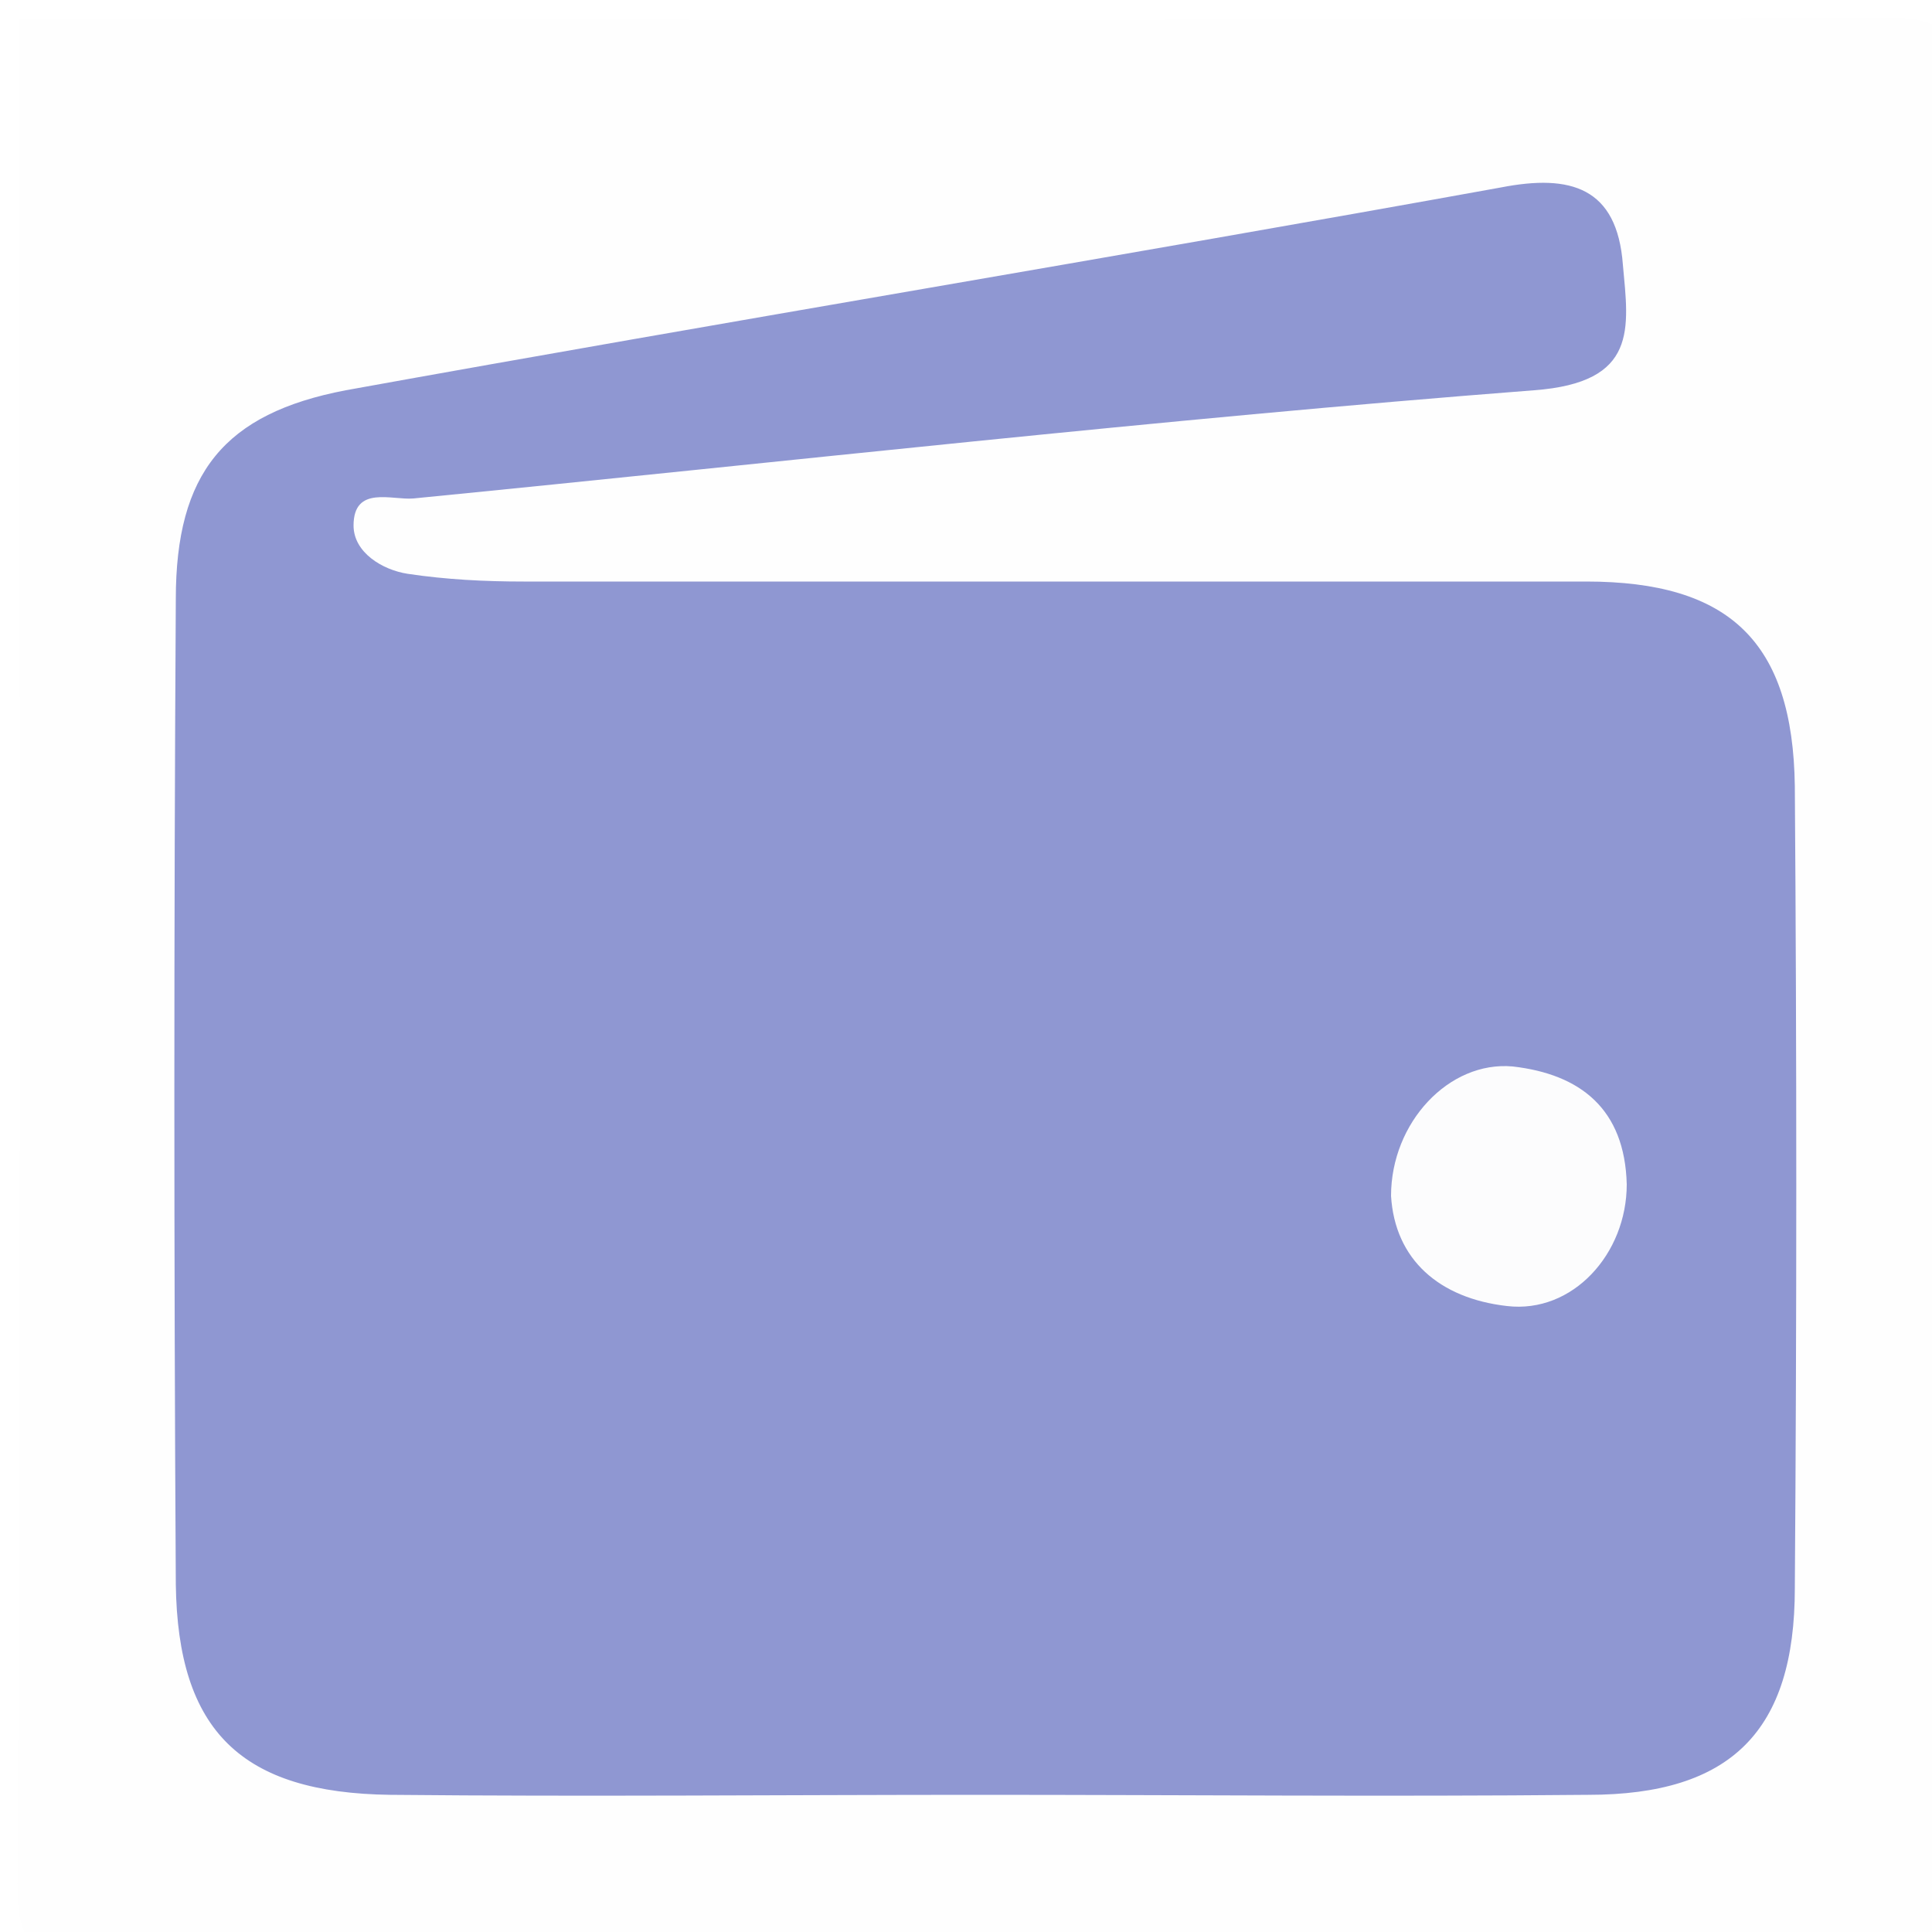
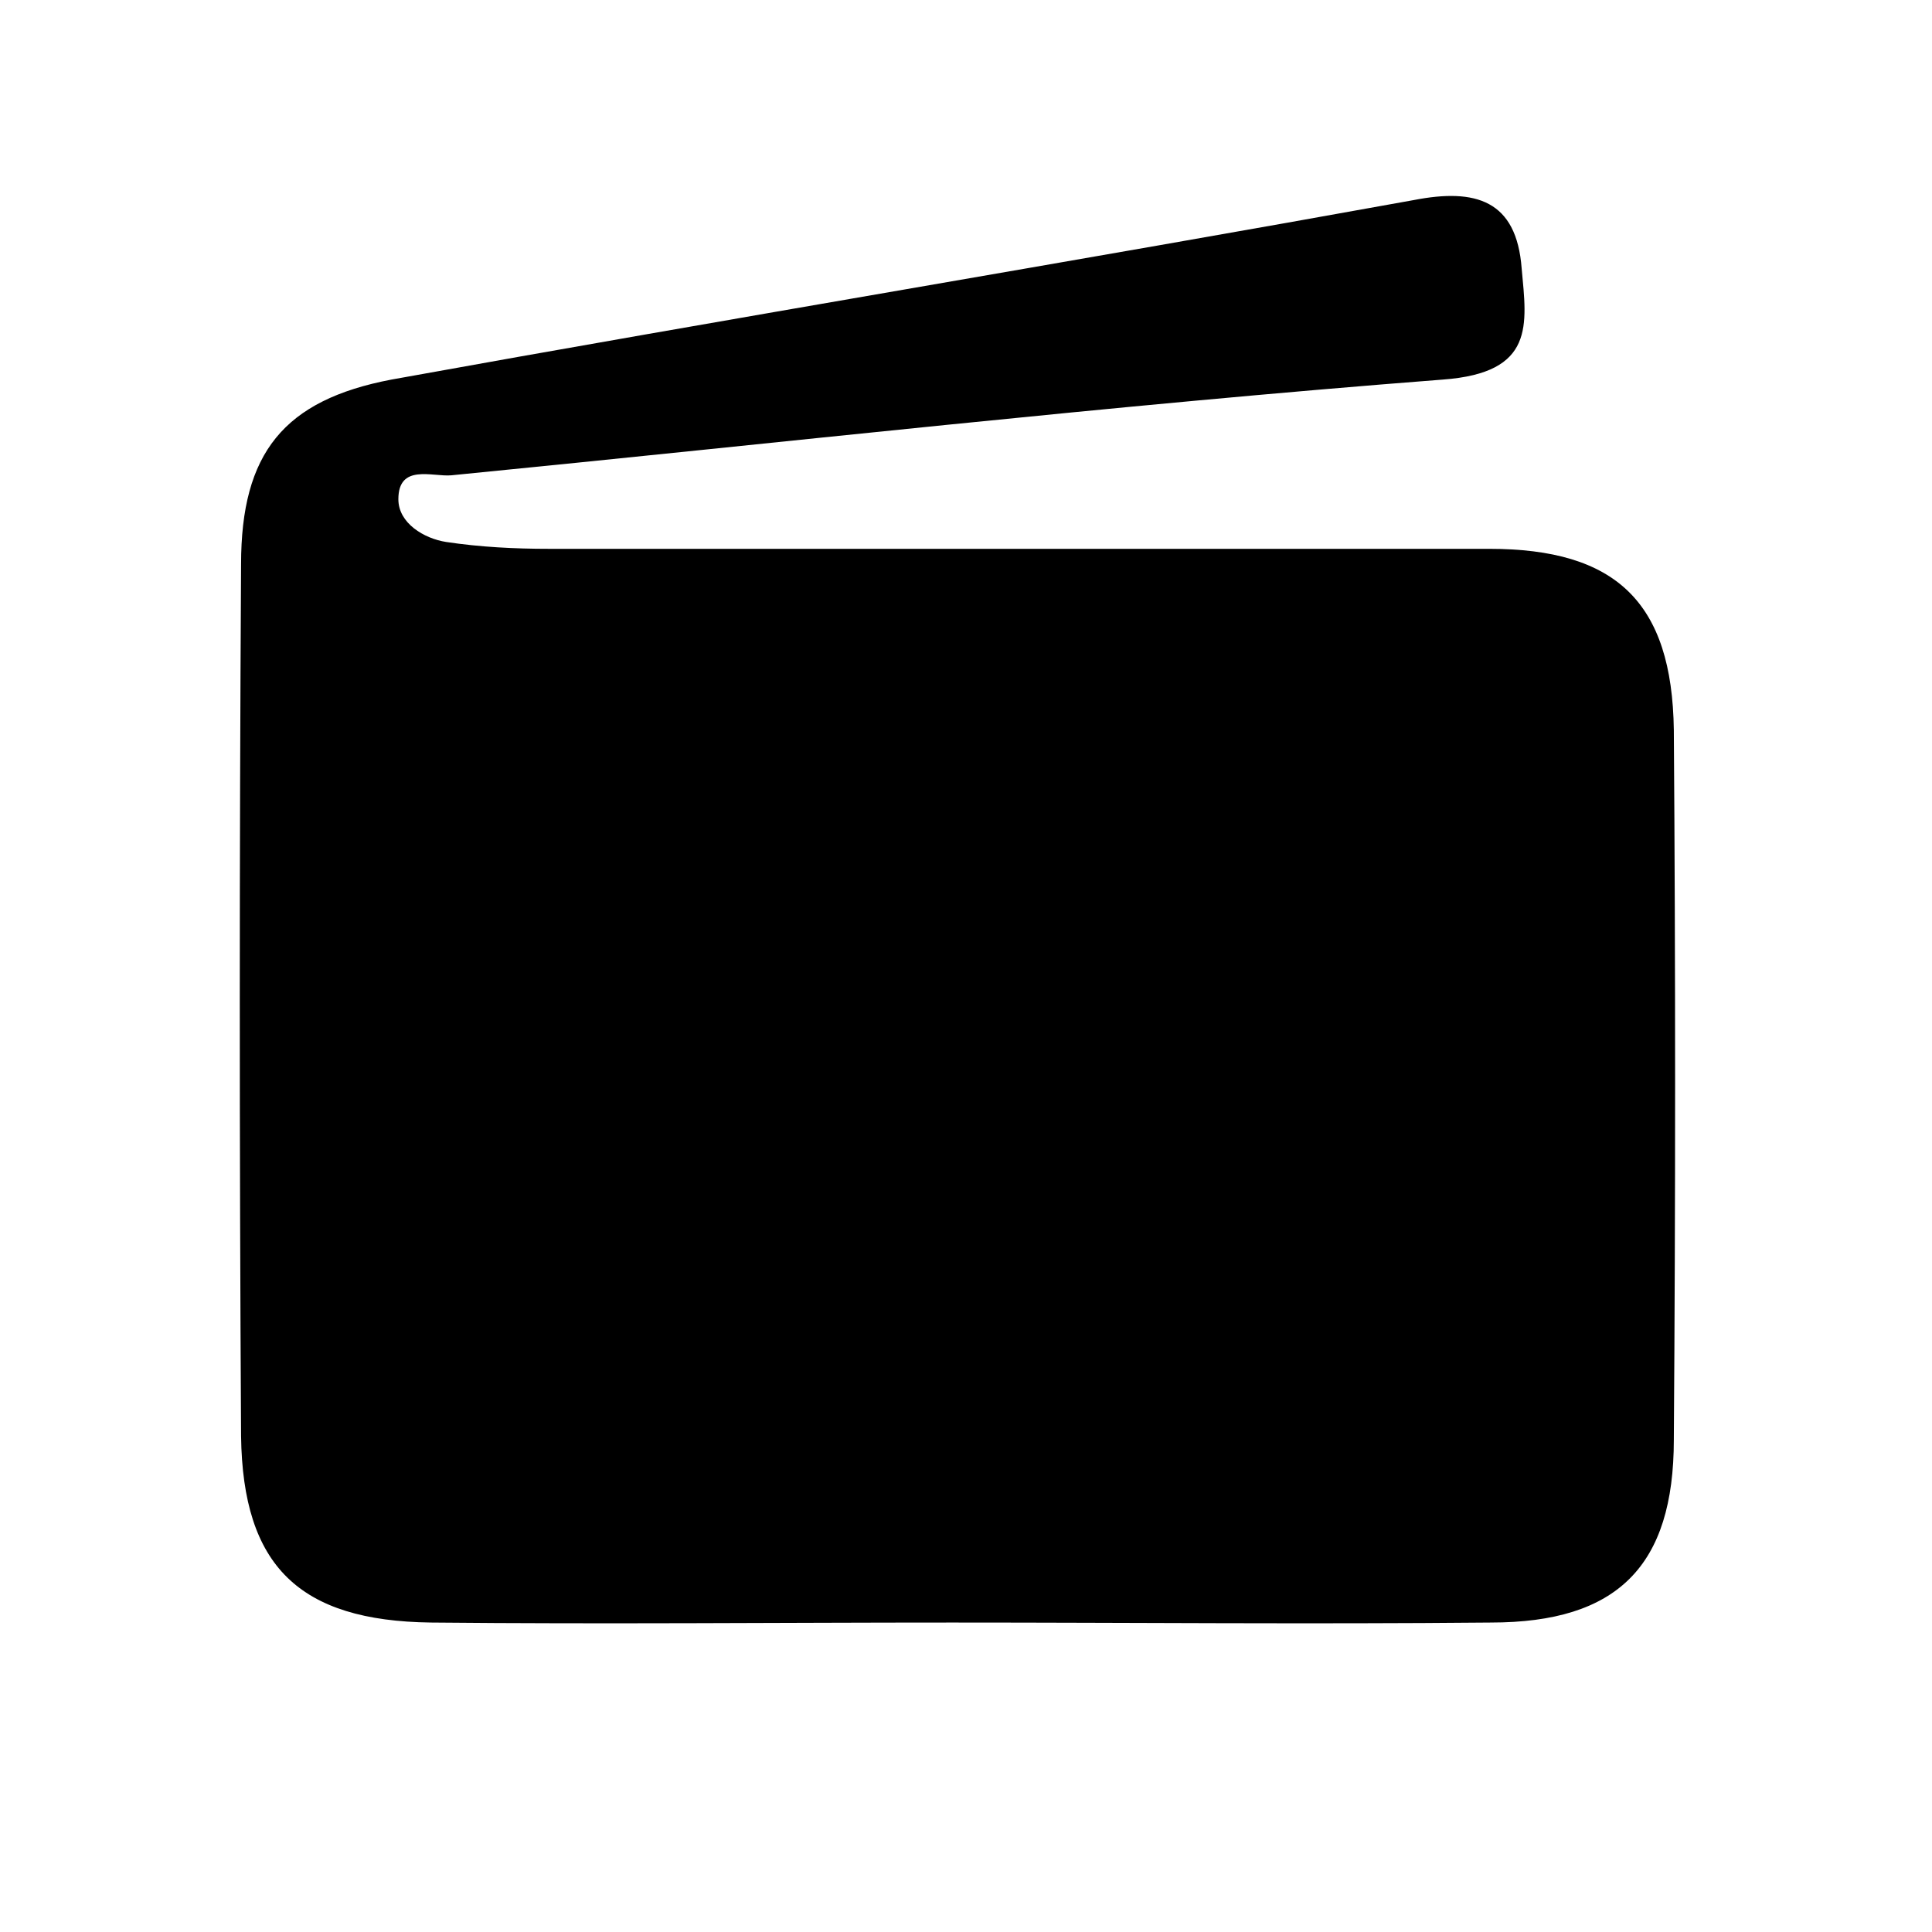
- <svg xmlns="http://www.w3.org/2000/svg" version="1.1" id="Layer_1" x="0px" y="0px" viewBox="0 0 100 100" style="enable-background:new 0 0 100 100;" xml:space="preserve">
+ <svg xmlns="http://www.w3.org/2000/svg" version="1.1" id="Layer_1" x="0px" y="0px" viewBox="-5 -2 113 113" style="enable-background:new -5 -2 113 113;" xml:space="preserve">
  <style type="text/css">
- 	.st0{fill:#FEFEFE;}
- 	.st1{fill:#8F97D2;}
- 	.st2{fill:#FCFCFD;}
+ 	.st1_wallet{fill:currentColor;}
</style>
  <g>
    <g>
-       <path class="st0" d="M1,1c32.2,0,64.3,0.1,96.5-0.1c3,0,3.6,0.6,3.6,3.6c-0.1,31-0.1,62,0,93c0,3-0.6,3.6-3.6,3.6    c-31-0.1-62-0.1-93,0c-3,0-3.6-0.6-3.6-3.6C1.1,65.3,1,33.2,1,1z" />
-       <path class="st1" d="M50.7,92.9c-10.2,0-20.3,0.1-30.5,0c-7.7-0.1-11-3.3-11.1-10.9c-0.1-17-0.1-34,0-51c0-6.5,2.5-9.6,8.8-10.8    c19.9-3.6,39.9-6.9,59.8-10.5c3.6-0.7,6,0,6.3,4c0.3,3.3,0.8,6.1-4.6,6.5c-19.4,1.5-38.7,3.7-58,5.6c-1.1,0.1-3.1-0.7-3.1,1.4    c0,1.4,1.5,2.3,2.8,2.5c2,0.3,4,0.4,6,0.4c18.3,0,36.6,0,55,0c7.4,0,10.7,3.1,10.8,10.6c0.1,13.8,0.1,27.6,0,41.5    c0,7.4-3.3,10.7-10.7,10.7C71.6,93,61.2,92.9,50.7,92.9z" />
-       <path class="st2" d="M72,61.9c0-3.8,3-7,6.3-6.7c3.5,0.4,5.8,2.2,5.9,6.1c0,3.6-2.8,6.7-6.2,6.3C74.5,67.2,72.2,65.2,72,61.9z" />
+       <path class="st1_wallet" d="M50.7,92.9c-10.2,0-20.3,0.1-30.5,0c-7.7-0.1-11-3.3-11.1-10.9c-0.1-17-0.1-34,0-51c0-6.5,2.5-9.6,8.8-10.8    c19.9-3.6,39.9-6.9,59.8-10.5c3.6-0.7,6,0,6.3,4c0.3,3.3,0.8,6.1-4.6,6.5c-19.4,1.5-38.7,3.7-58,5.6c-1.1,0.1-3.1-0.7-3.1,1.4    c0,1.4,1.5,2.3,2.8,2.5c2,0.3,4,0.4,6,0.4c18.3,0,36.6,0,55,0c7.4,0,10.7,3.1,10.8,10.6c0.1,13.8,0.1,27.6,0,41.5    c0,7.4-3.3,10.7-10.7,10.7C71.6,93,61.2,92.9,50.7,92.9z" />
    </g>
  </g>
</svg>
